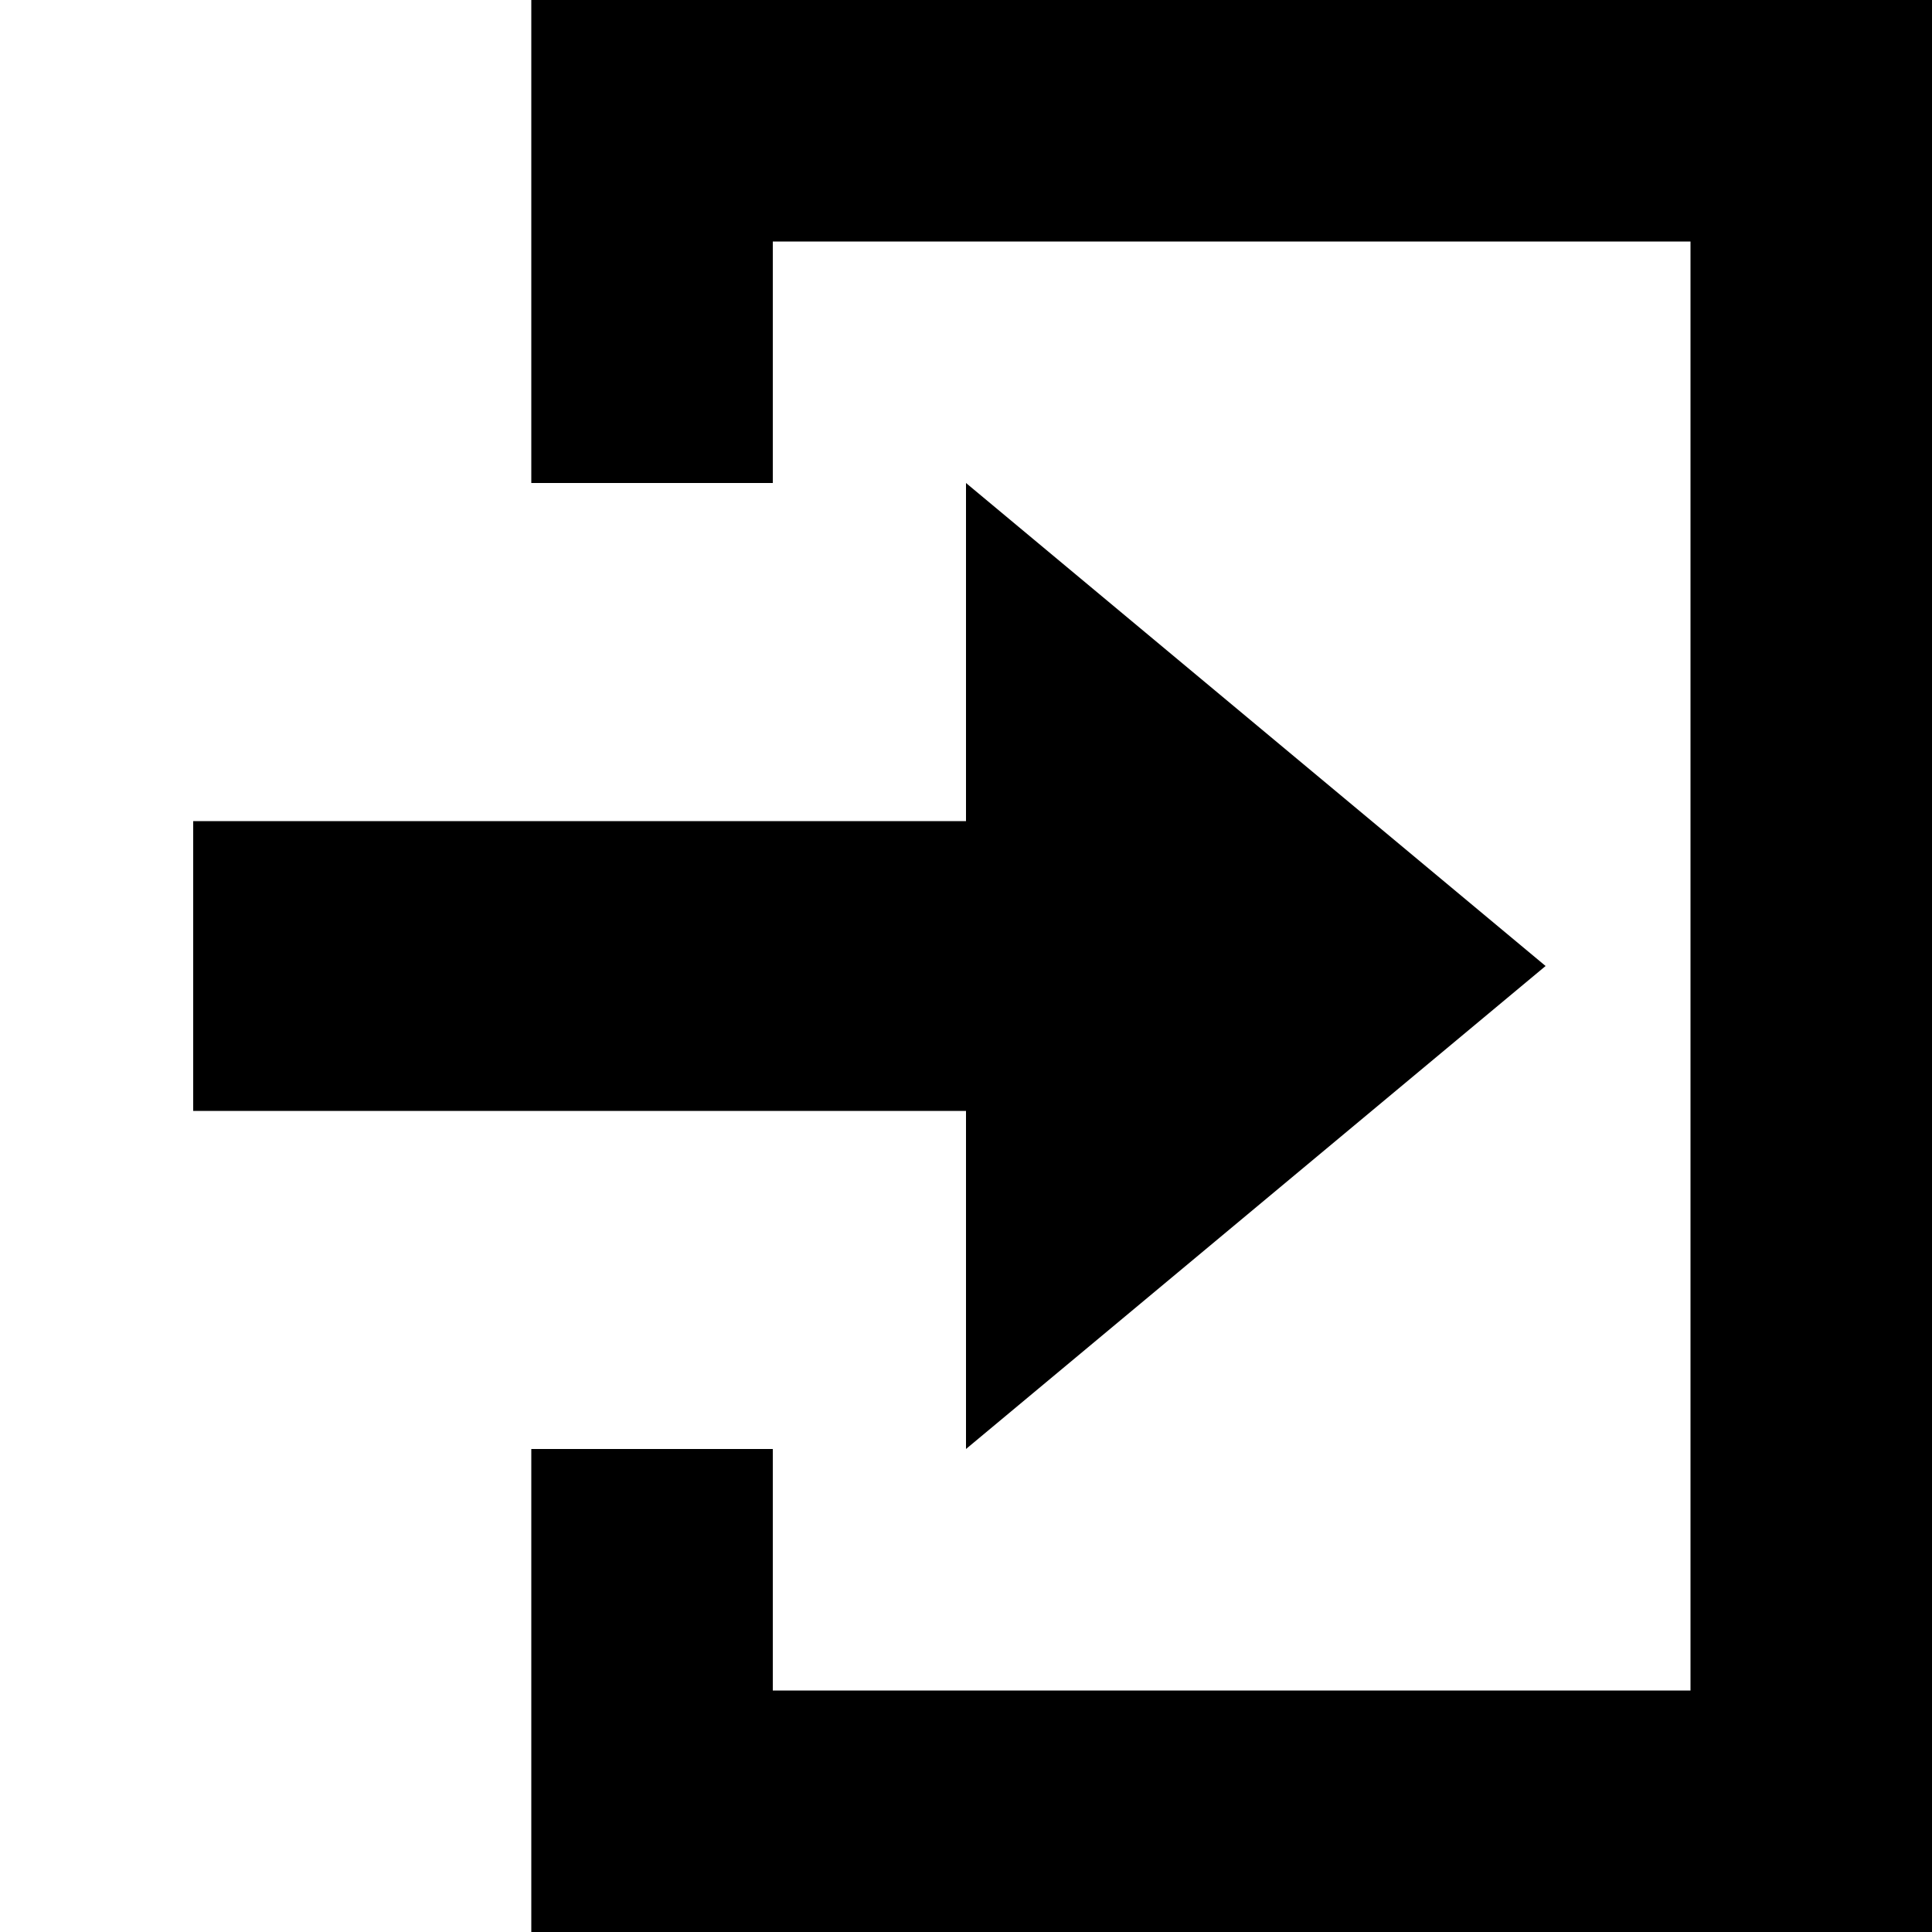
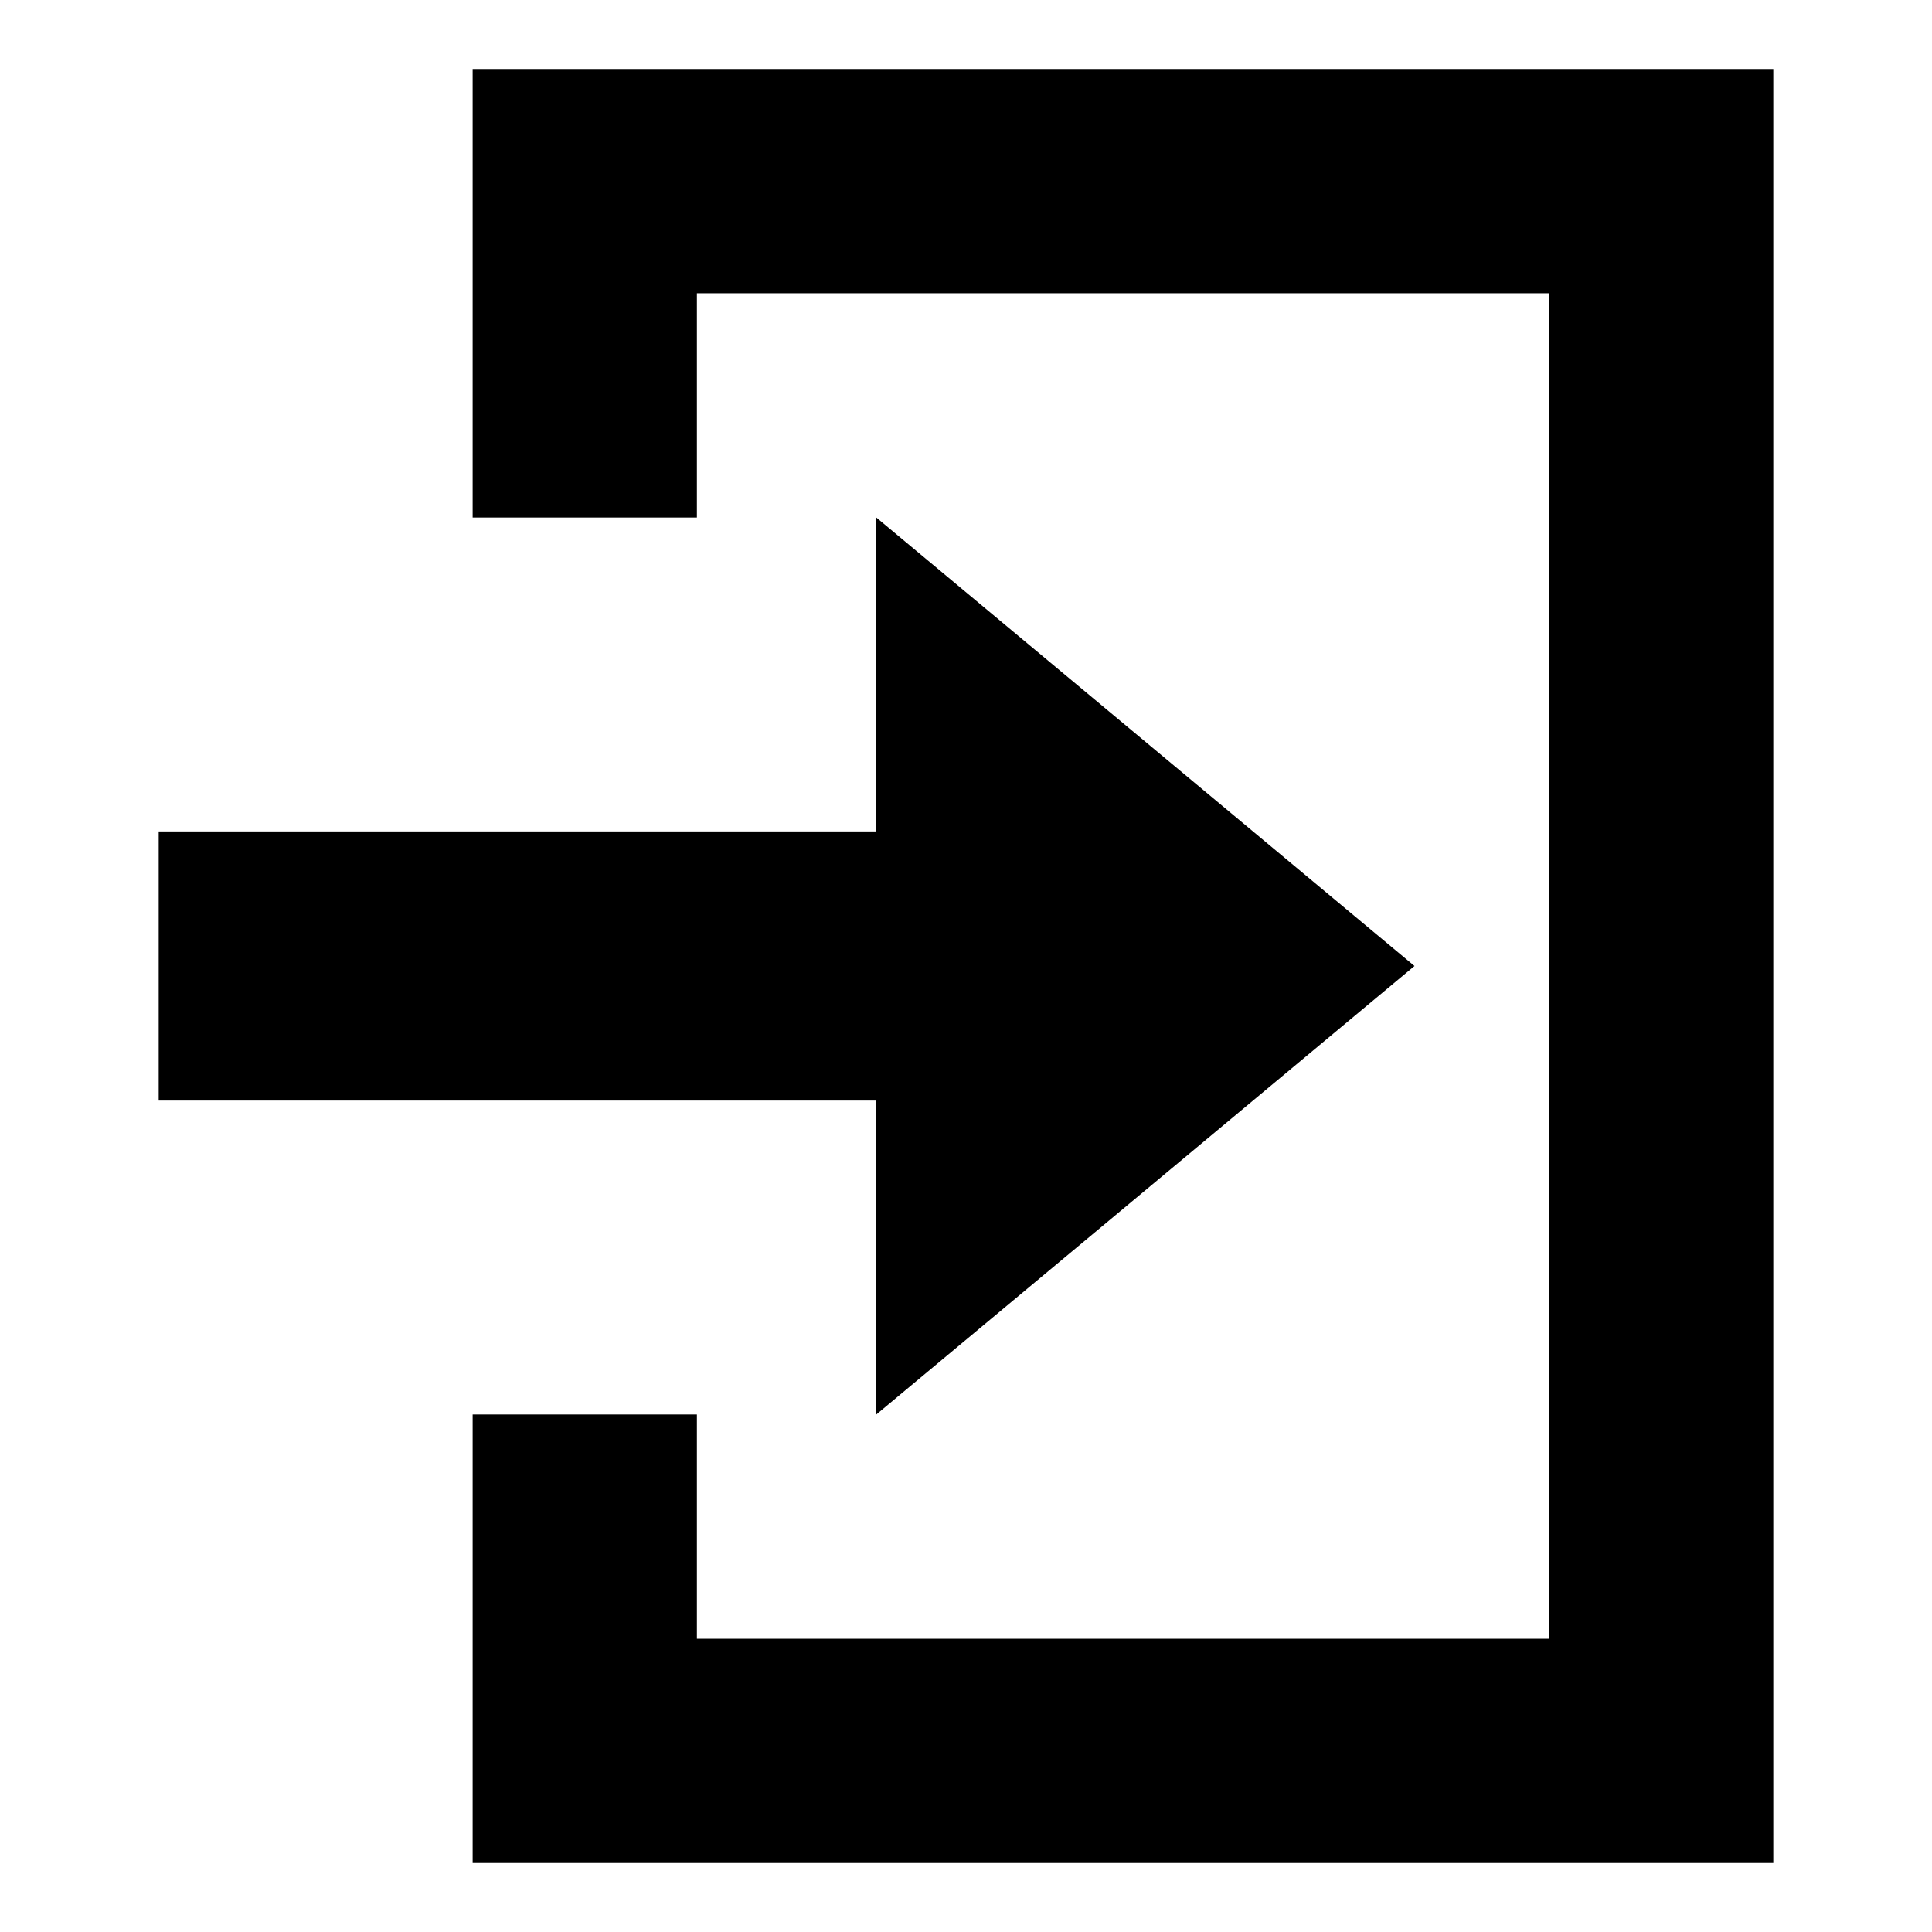
- <svg xmlns="http://www.w3.org/2000/svg" version="1.1" width="10" height="10" viewBox="0 0 10 10" id="svg2">
-   <defs id="defs6" />
-   <rect width="10" height="10" x="0" y="0" id="canvas" style="fill:none;stroke:none;visibility:hidden" />
-   <path d="m 2.75,0 0,2.5 1.25,0 0,-1.25 4.75,0 0,7.5 L 4,8.75 4,7.5 2.75,7.5 2.75,10 10,10 10,0 z M 5,2.5 l 0,1.75 -4,0 0,1.5 4,0 L 5,7.5 8,5 z" id="entrance" style="fill:#000000;fill-opacity:1;stroke:none" />
+ <svg xmlns="http://www.w3.org/2000/svg" width="14" height="14" viewBox="0 0 14 14">
+   <path d="M3.425 .5L3.425 3.75L5.05 3.75L5.05 2.125L11.225 2.125L11.225 11.875L5.05 11.875L5.05 10.25L3.425 10.25L3.425 13.5L12.85 13.5L12.85 .5L3.425 .5ZM6.35 3.75L6.35 6.025L1.15 6.025L1.15 7.975L6.35 7.975L6.35 10.25L10.25 7L6.35 3.75Z" />
</svg>
